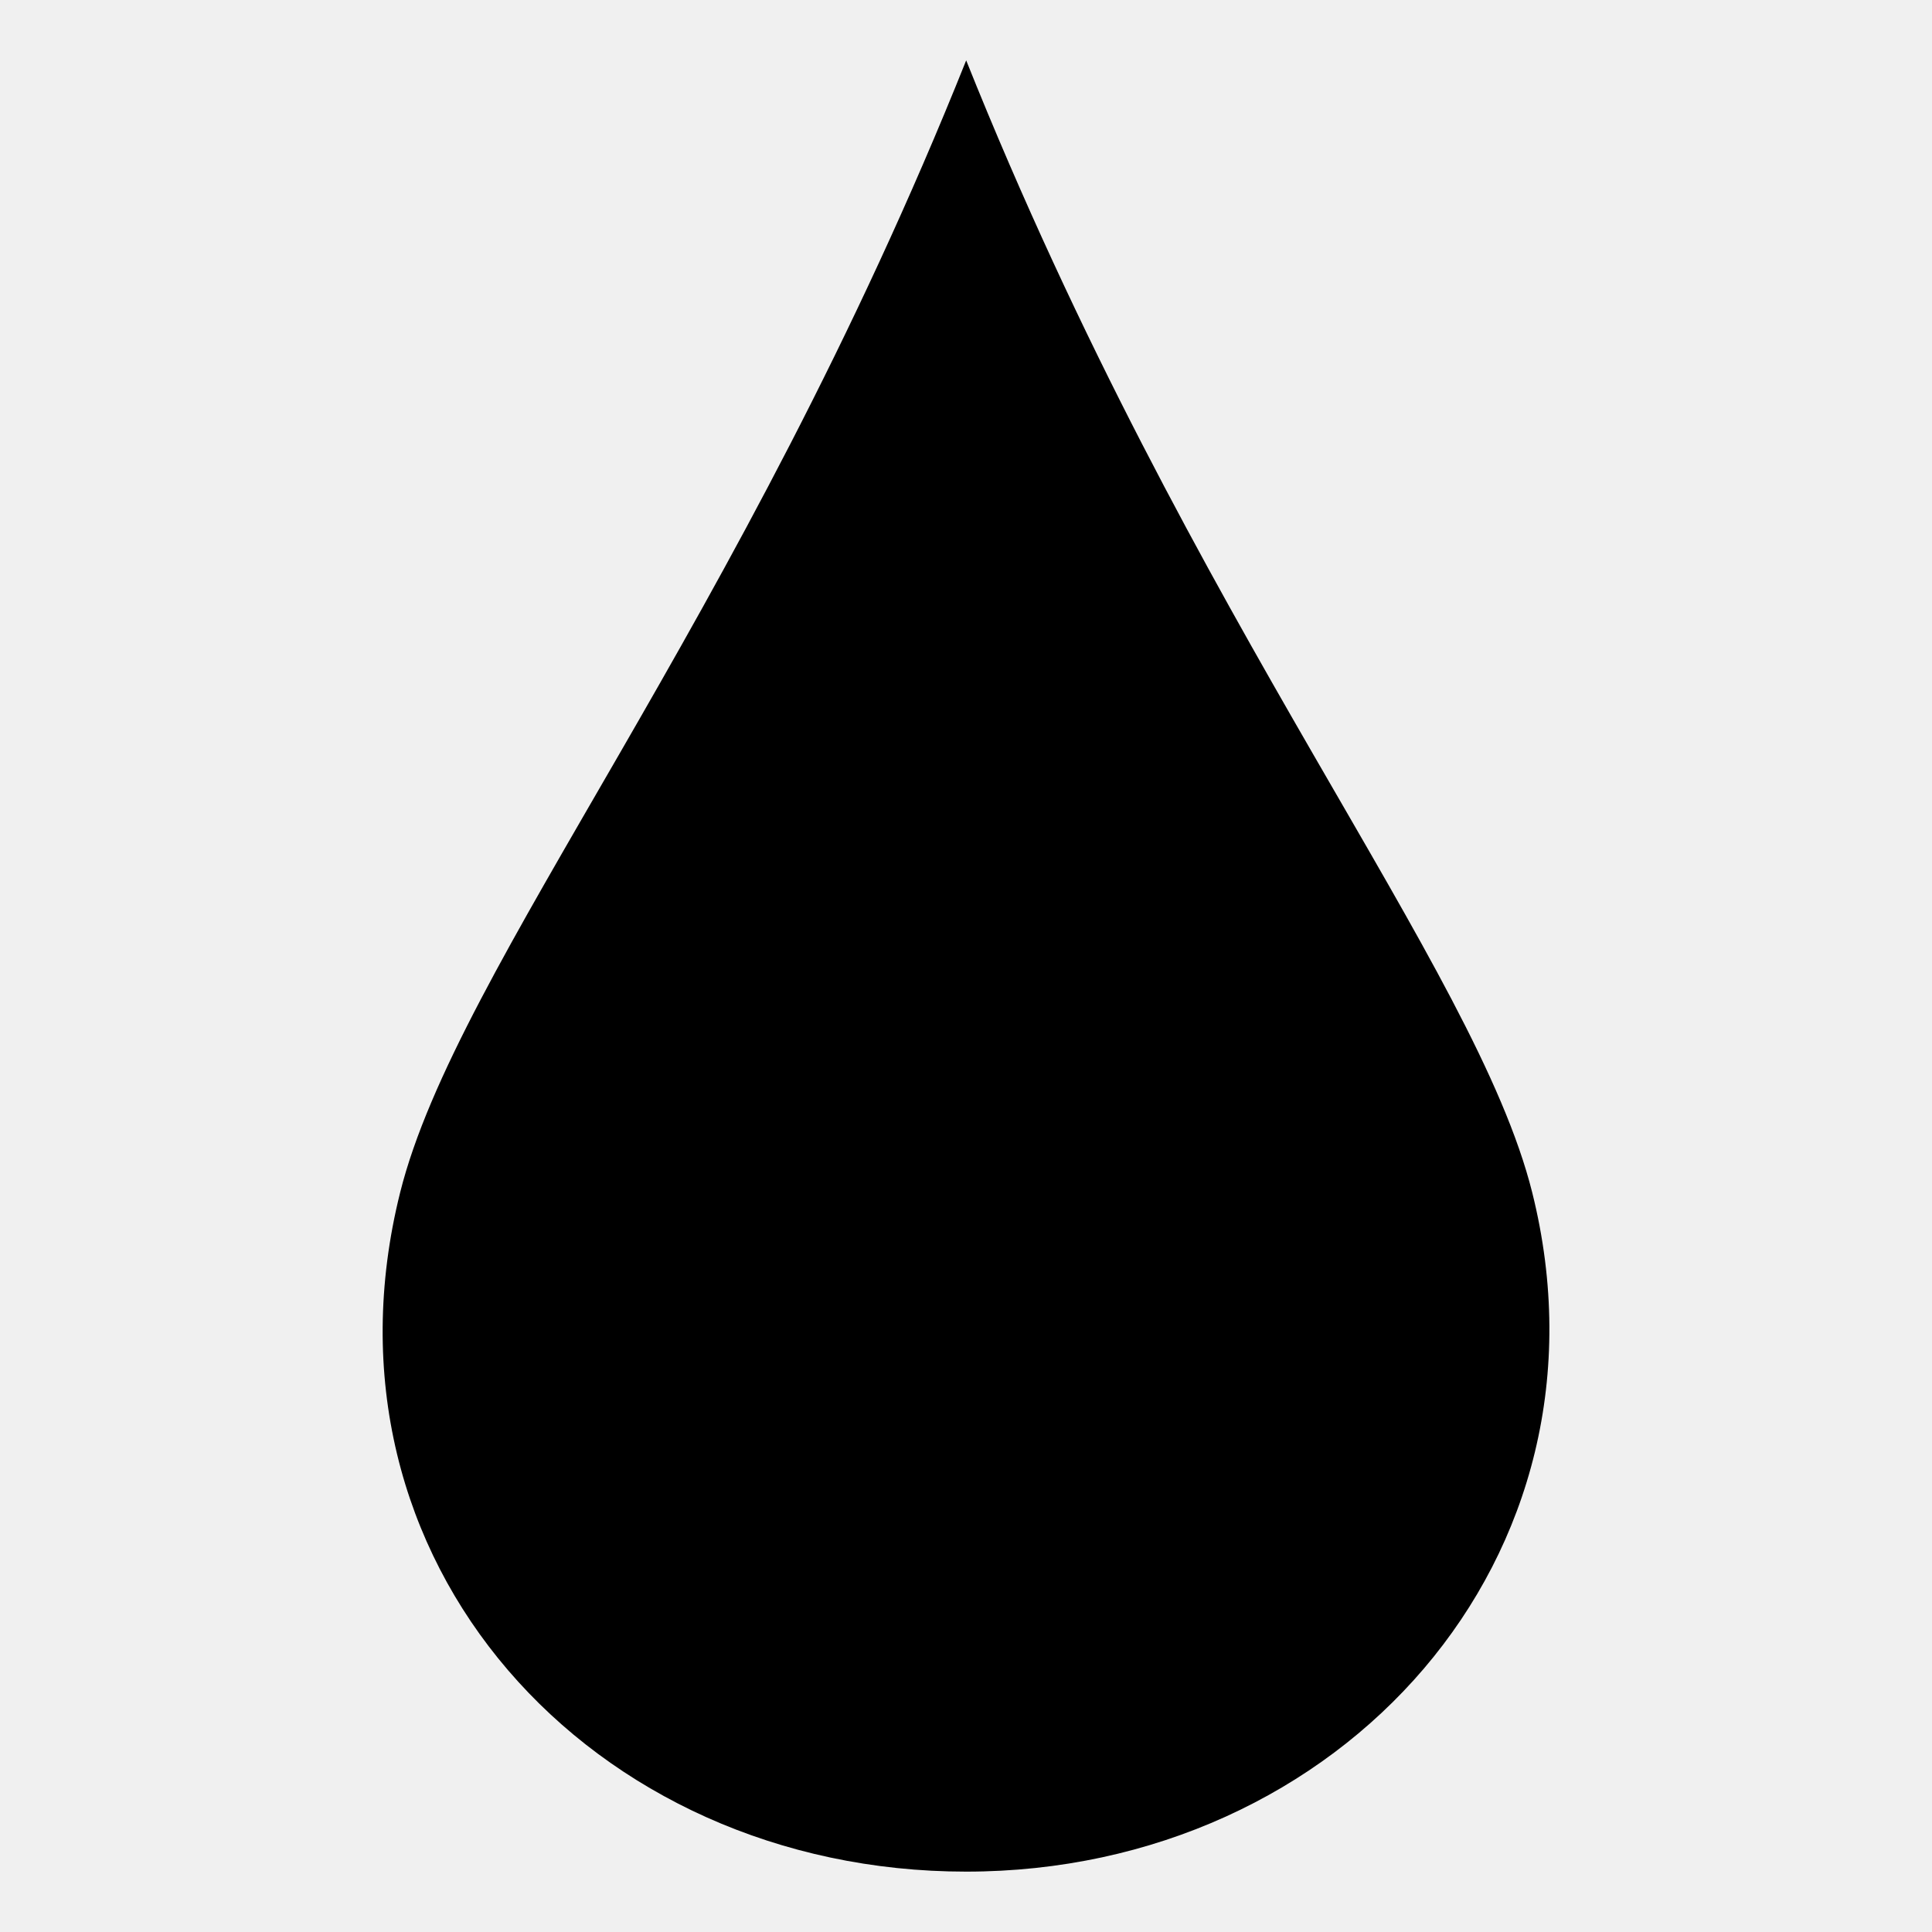
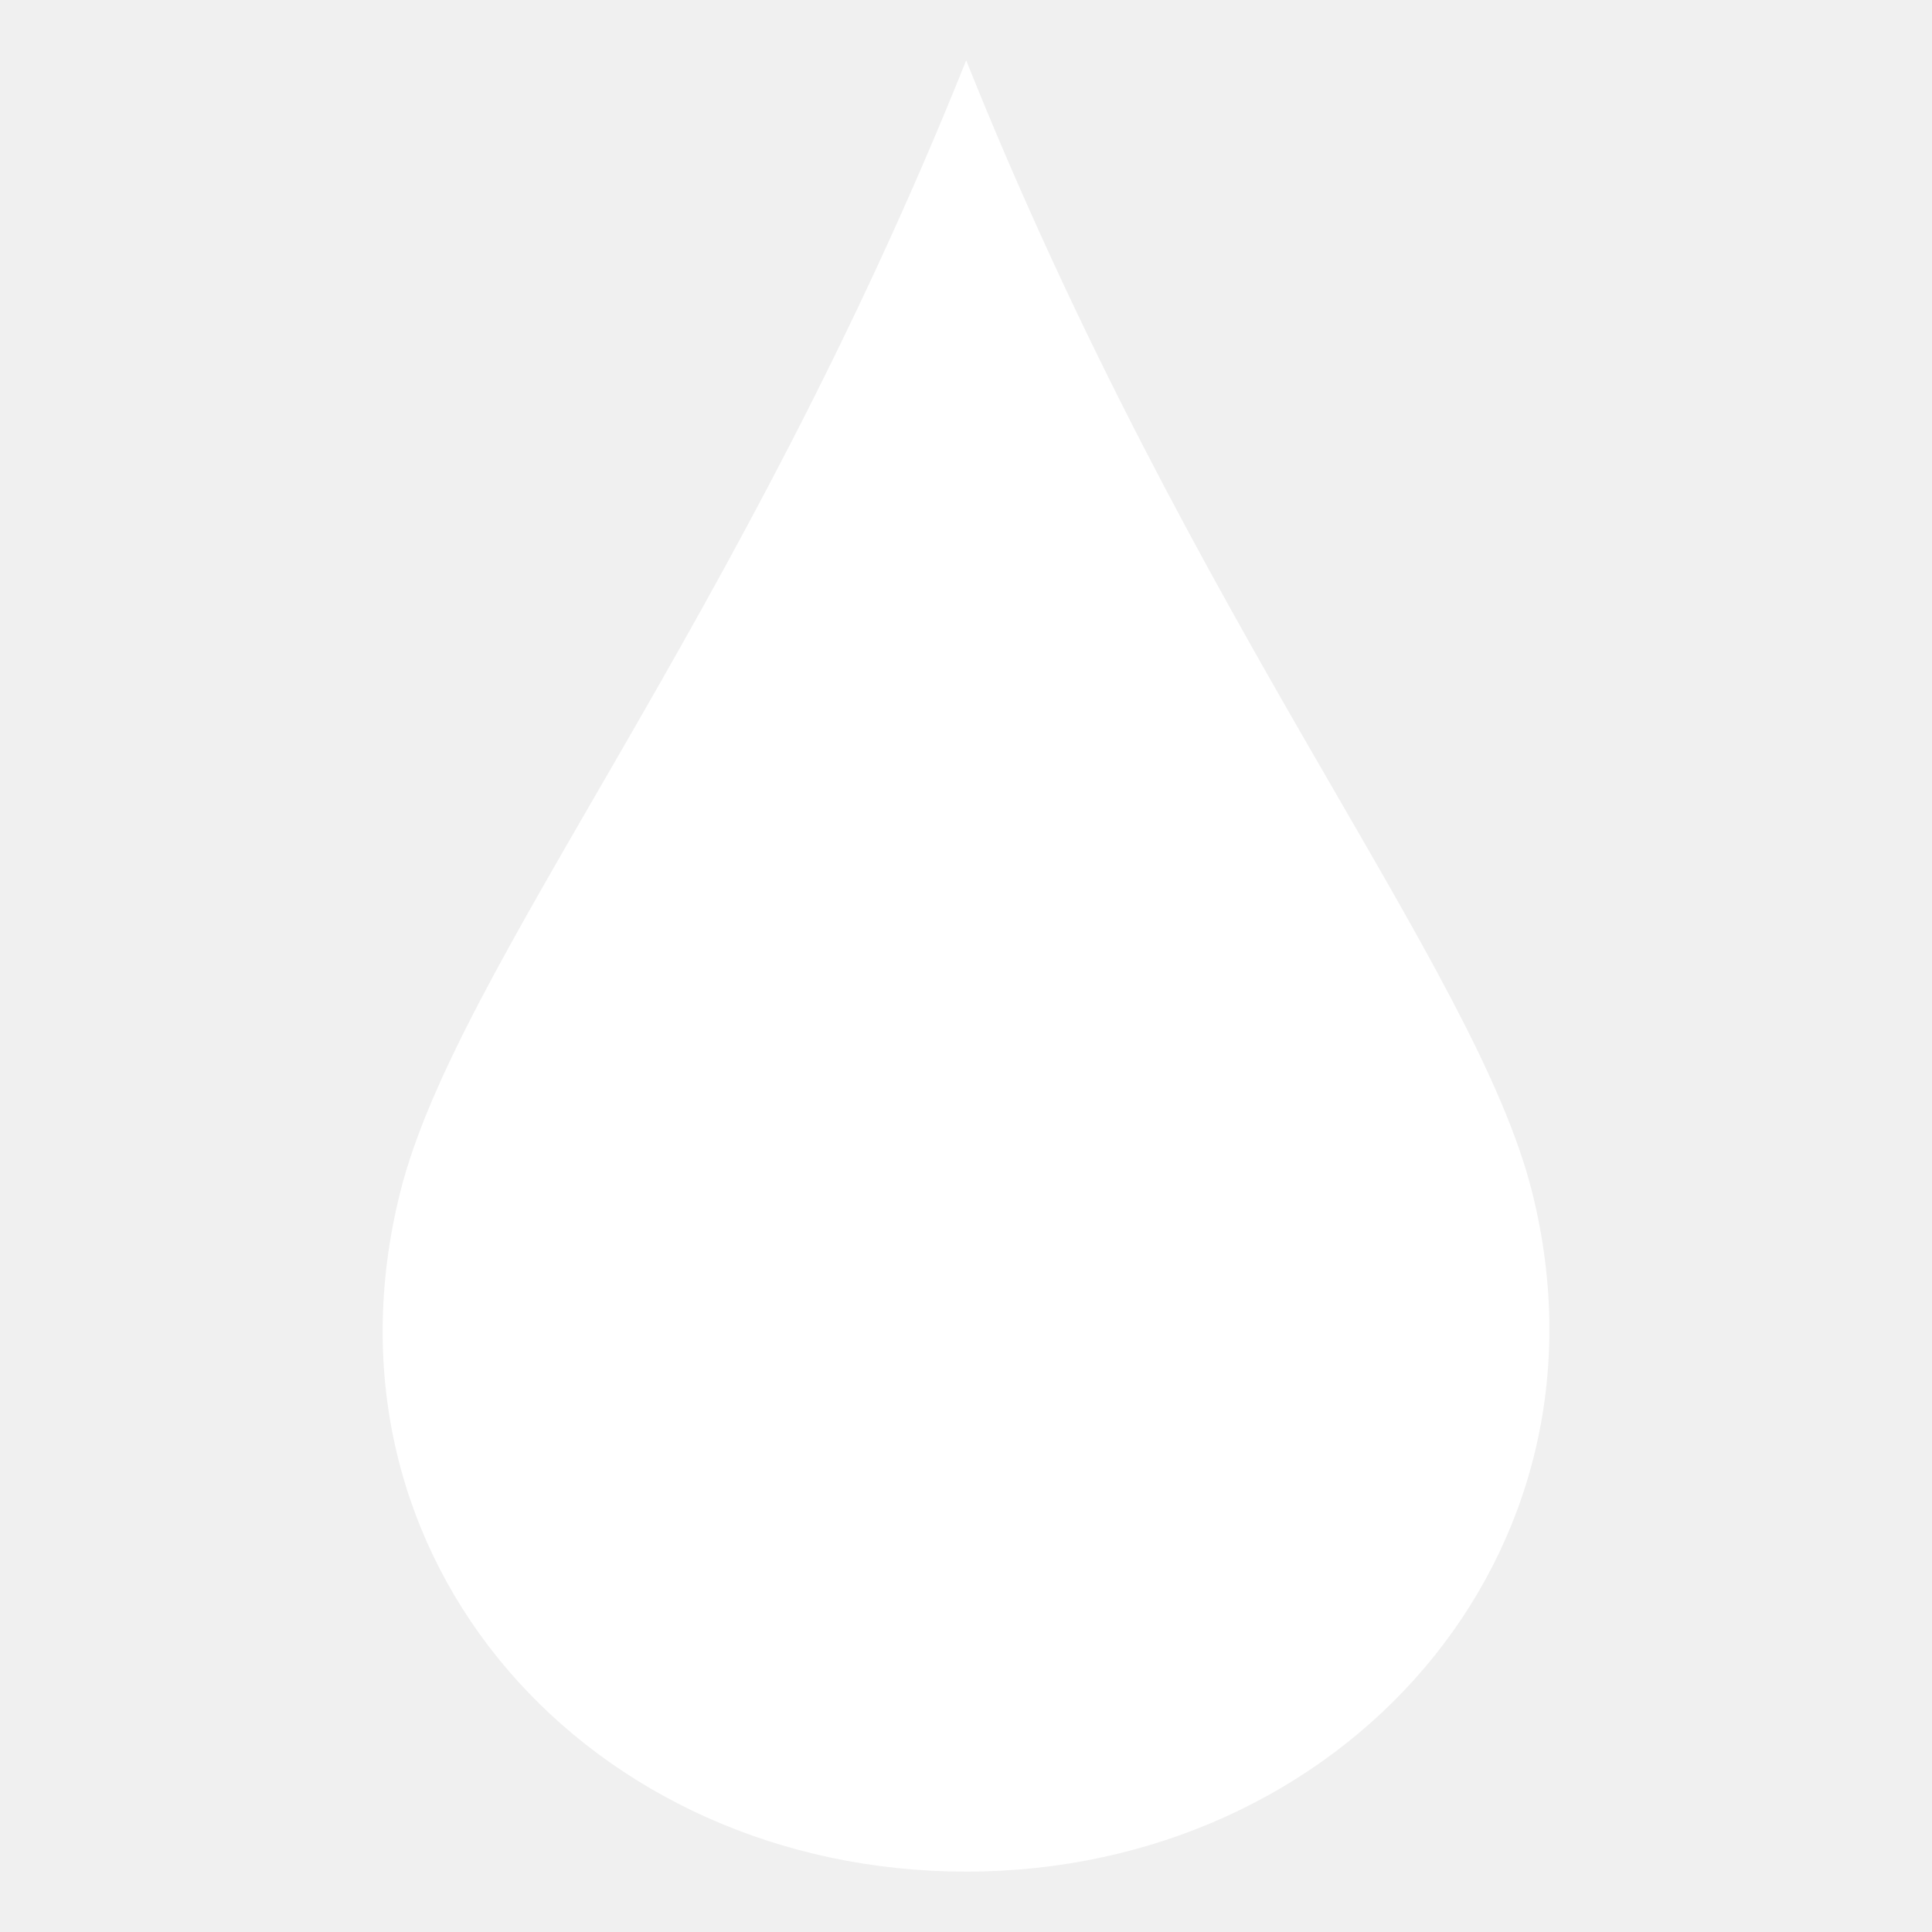
- <svg xmlns="http://www.w3.org/2000/svg" fill="#000000" width="800px" height="800px" viewBox="0 0 32 32" version="1.1">
-   <path d="M25.378 19.75c1.507 6.027-3.162 11.25-9.375 11.25s-10.9-5.149-9.375-11.25c0.937-3.75 5.625-9.375 9.375-18.75 3.75 9.374 8.438 15 9.375 18.75z" />
+ <svg xmlns="http://www.w3.org/2000/svg" fill="#ffffff" width="800px" height="800px" viewBox="0 0 32.00 32.00" version="1.1" stroke="#ffffff" stroke-width="0">
+   <g id="SVGRepo_bgCarrier" stroke-width="0" />
+   <g id="SVGRepo_tracerCarrier" stroke-linecap="round" stroke-linejoin="round" stroke="#CCCCCC" stroke-width="0.064" />
+   <g id="SVGRepo_iconCarrier">
+     <path d="M25.378 19.75c1.507 6.027-3.162 11.25-9.375 11.25s-10.9-5.149-9.375-11.25c0.937-3.75 5.625-9.375 9.375-18.75 3.75 9.374 8.438 15 9.375 18.75z" />
+   </g>
</svg>
